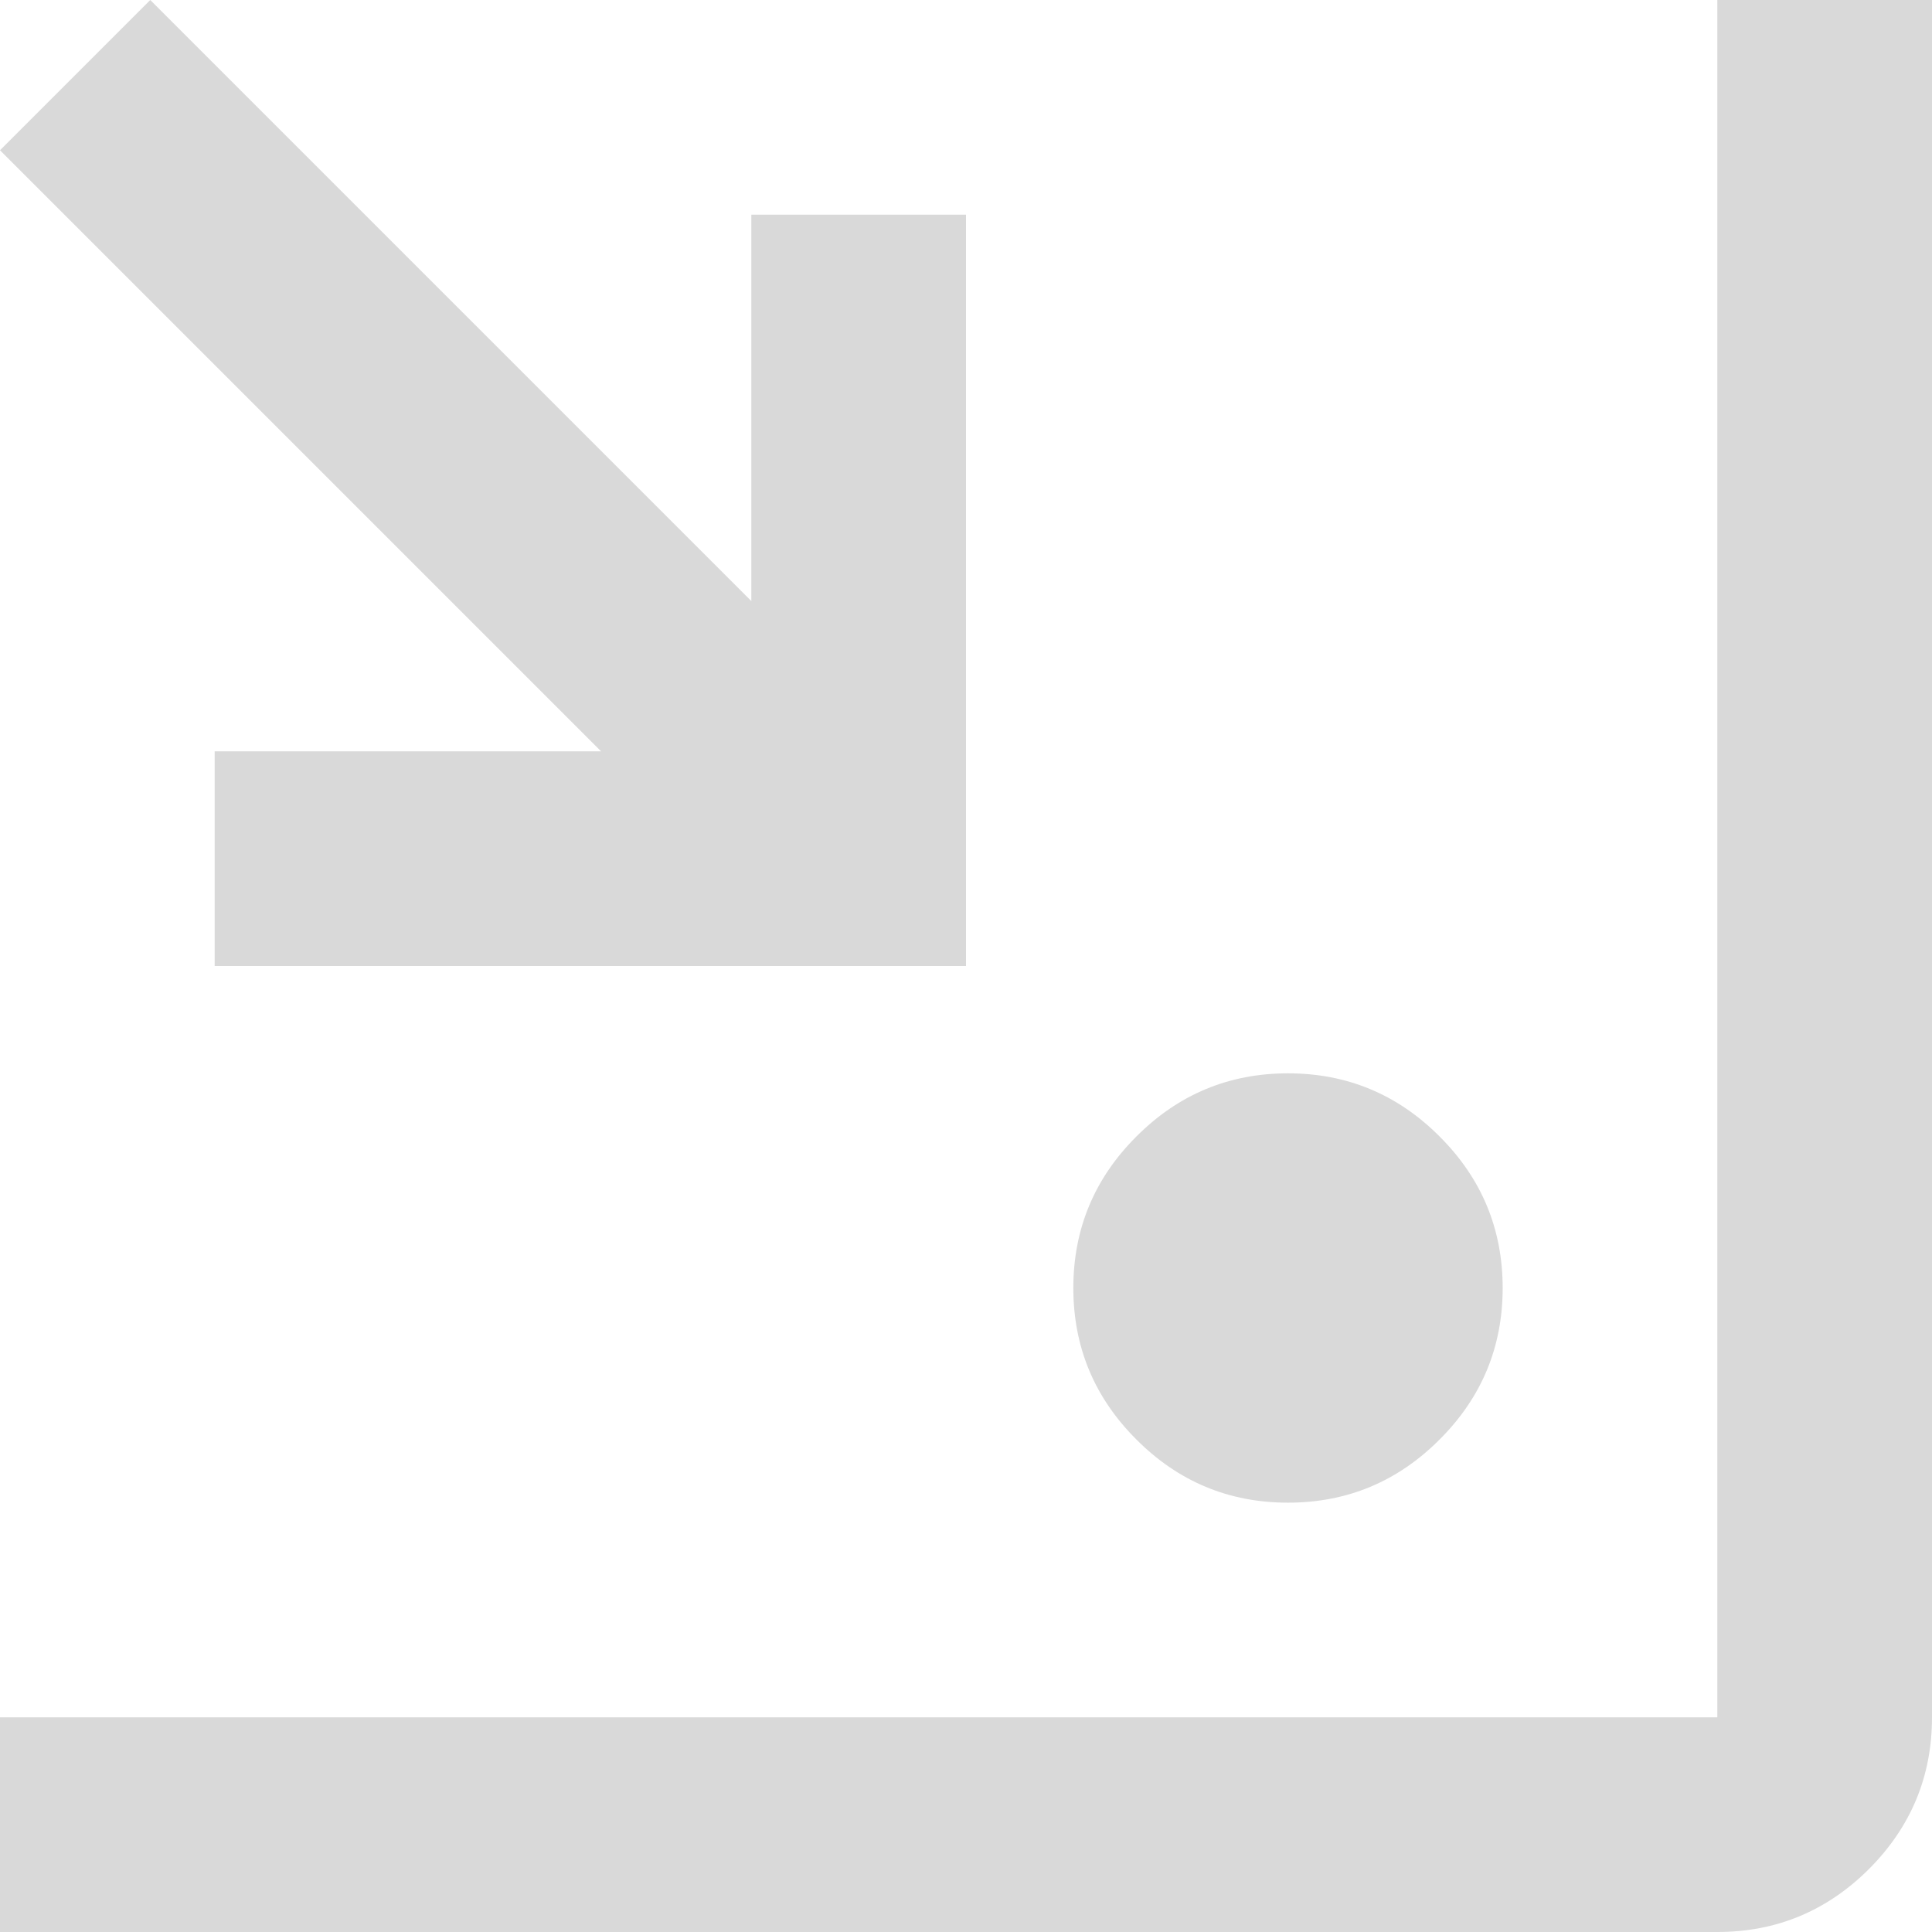
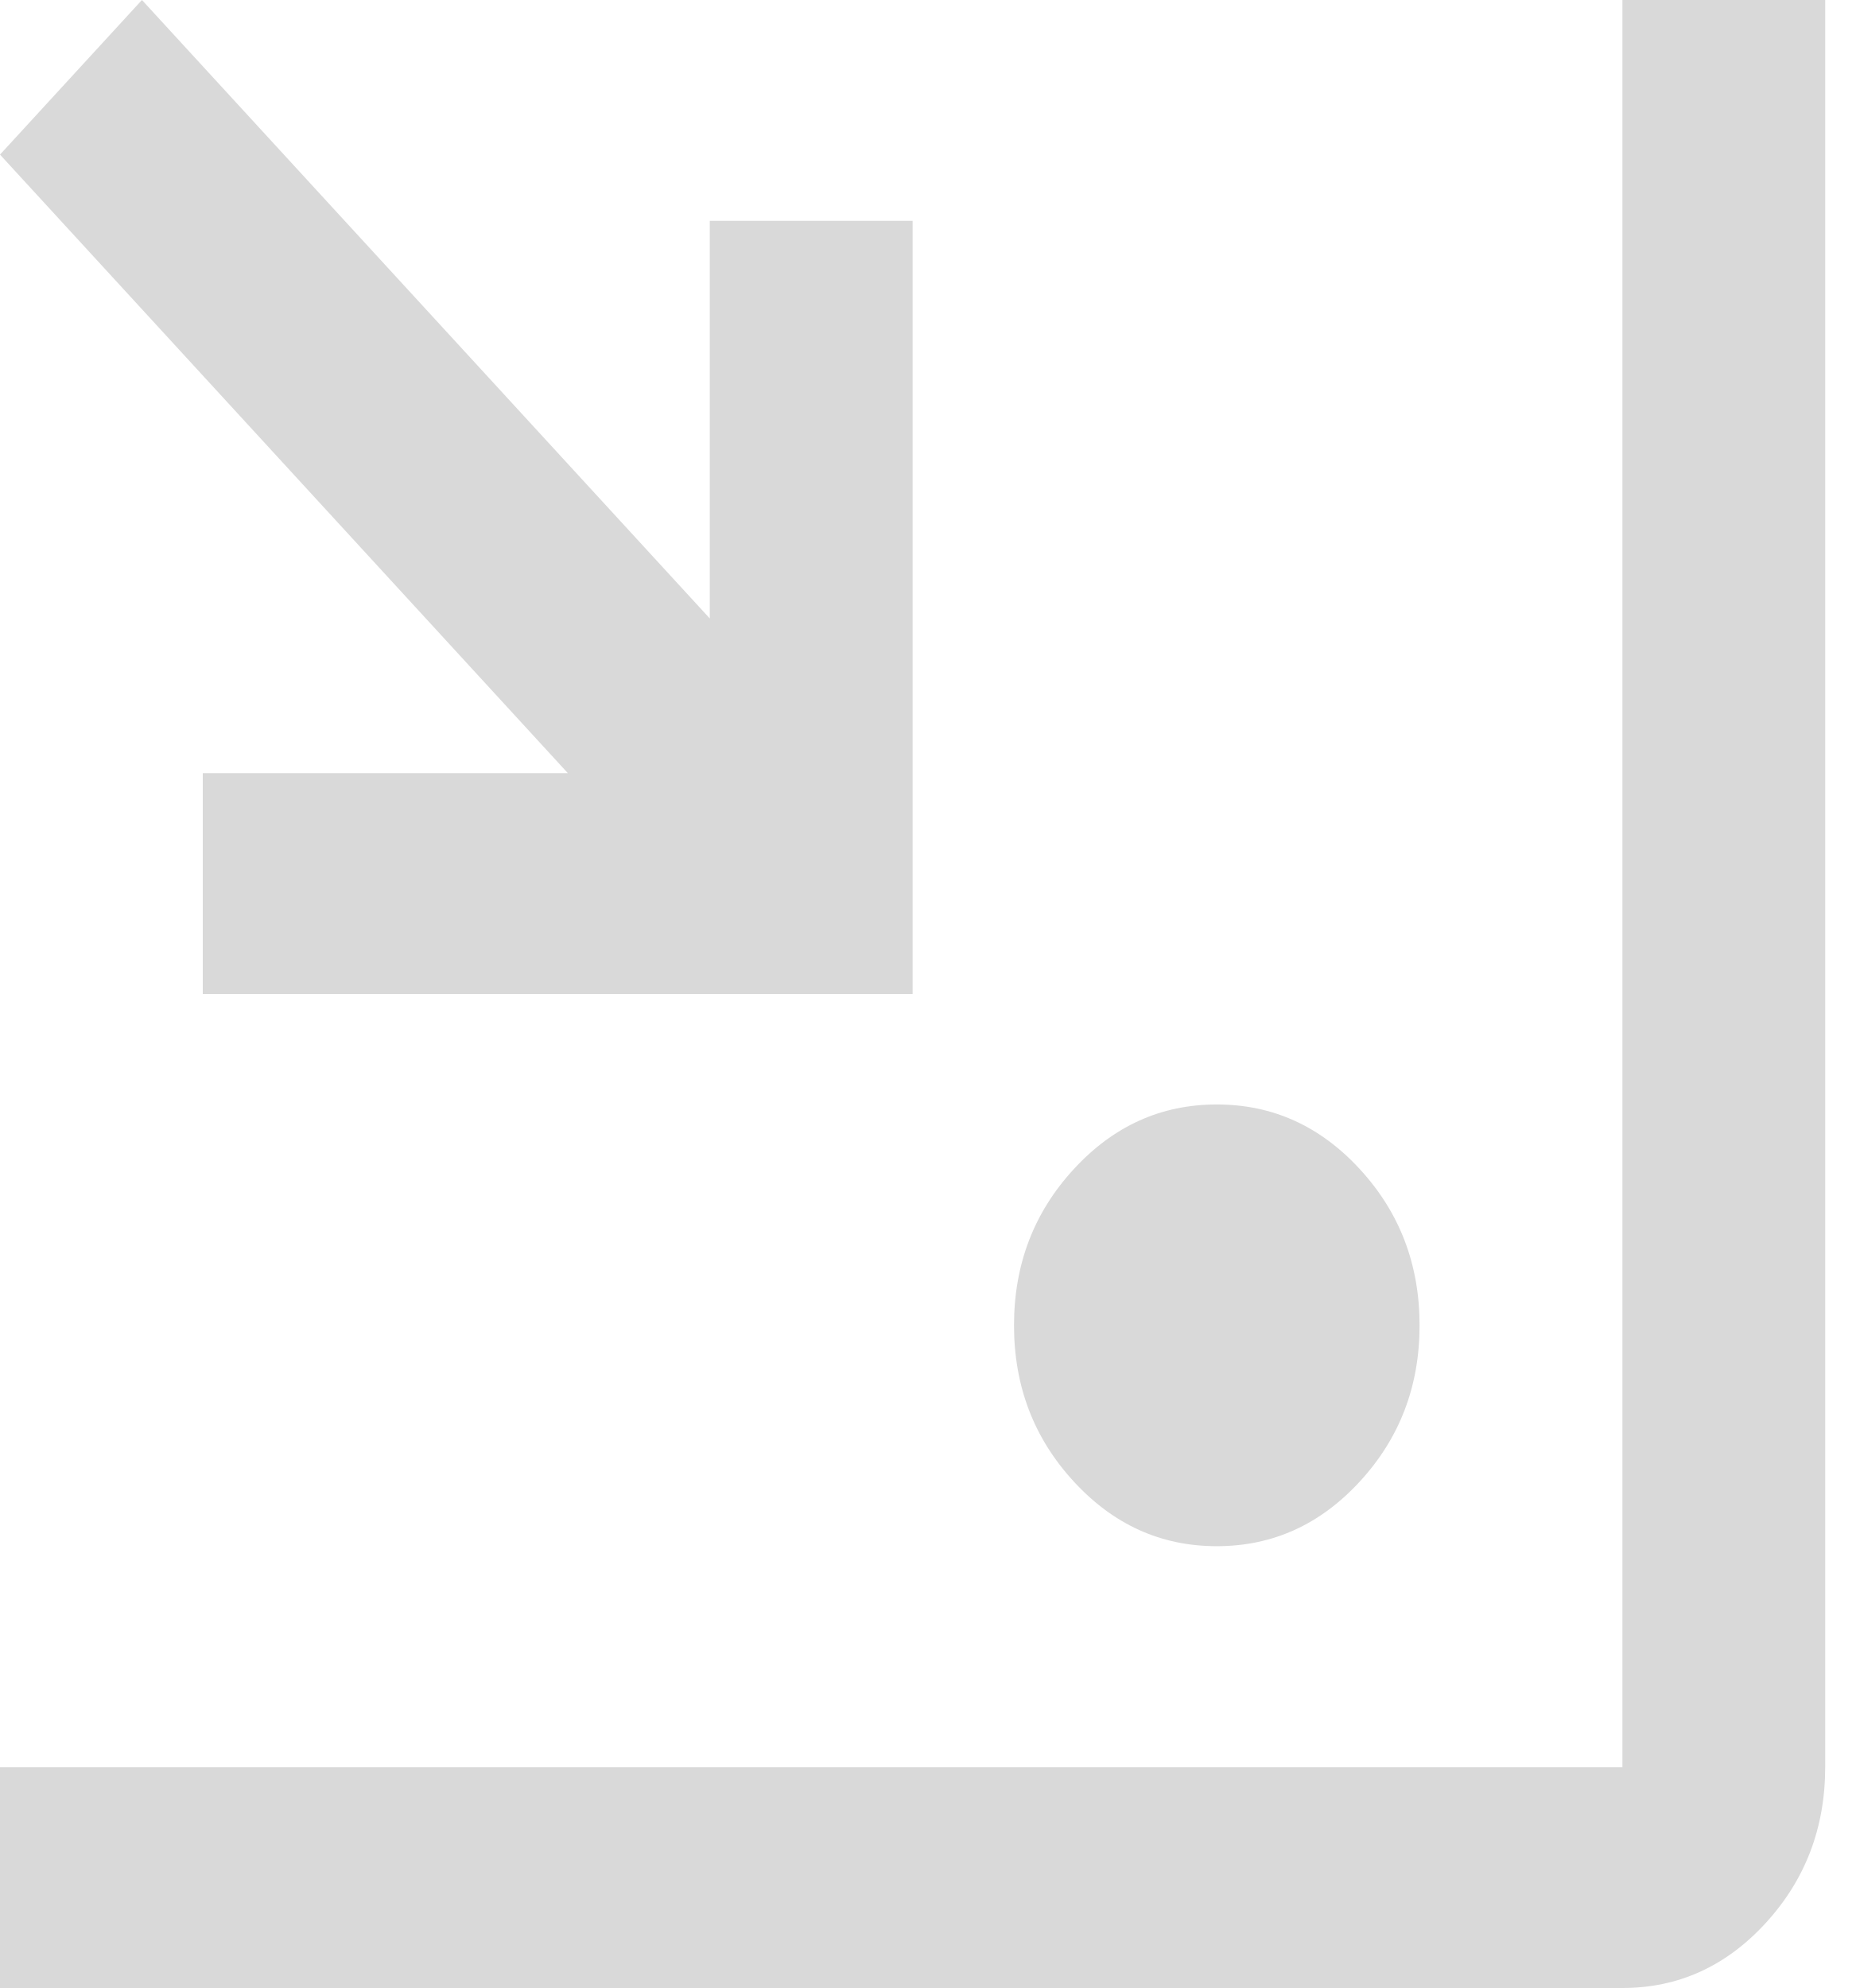
- <svg xmlns="http://www.w3.org/2000/svg" width="18" height="18" viewBox="0 0 18 18" fill="none">
-   <mask id="mask0_10_565" style="mask-type:alpha" maskUnits="userSpaceOnUse" x="-3" y="-3" width="24" height="24">
-     <rect x="-3" y="-3" width="24" height="24" fill="#D9D9D9" />
+ <svg xmlns="http://www.w3.org/2000/svg" width="28" height="30" viewBox="0 0 28 30" fill="none">
+   <mask id="mask0_7_244" style="mask-type:alpha" maskUnits="userSpaceOnUse" x="-5" y="-5" width="38" height="40">
+     <rect x="-4.591" y="-5" width="36.724" height="40" fill="#D9D9D9" />
  </mask>
-   <g mask="url(#mask0_10_565)">
-     <path d="M0 18V16H16V0H18V16C18 16.55 17.804 17.021 17.413 17.413C17.021 17.804 16.55 18 16 18H0ZM12 14C11.45 14 10.979 13.804 10.588 13.412C10.196 13.021 10 12.55 10 12C10 11.45 10.196 10.979 10.588 10.588C10.979 10.196 11.45 10 12 10C12.55 10 13.021 10.196 13.412 10.588C13.804 10.979 14 11.45 14 12C14 12.55 13.804 13.021 13.412 13.412C13.021 13.804 12.55 14 12 14ZM2 9V7H5.6L0 1.4L1.4 0L7 5.6V2H9V9H2Z" fill="#D9D9D9" />
+   <g mask="url(#mask0_7_244)">
+     <path d="M0 30V26.667H24.483V0H27.543V26.667C27.543 27.583 27.243 28.368 26.644 29.021C26.045 29.674 25.324 30 24.483 30H0ZM18.362 23.333C17.52 23.333 16.8 23.007 16.201 22.354C15.601 21.701 15.302 20.917 15.302 20C15.302 19.083 15.601 18.299 16.201 17.646C16.8 16.993 17.52 16.667 18.362 16.667C19.204 16.667 19.924 16.993 20.523 17.646C21.123 18.299 21.422 19.083 21.422 20C21.422 20.917 21.123 21.701 20.523 22.354C19.924 23.007 19.204 23.333 18.362 23.333ZM3.06 15V11.667H8.569L0 2.333L2.142 0L10.711 9.333V3.333H13.772V15H3.06Z" fill="#D9D9D9" />
  </g>
</svg>
